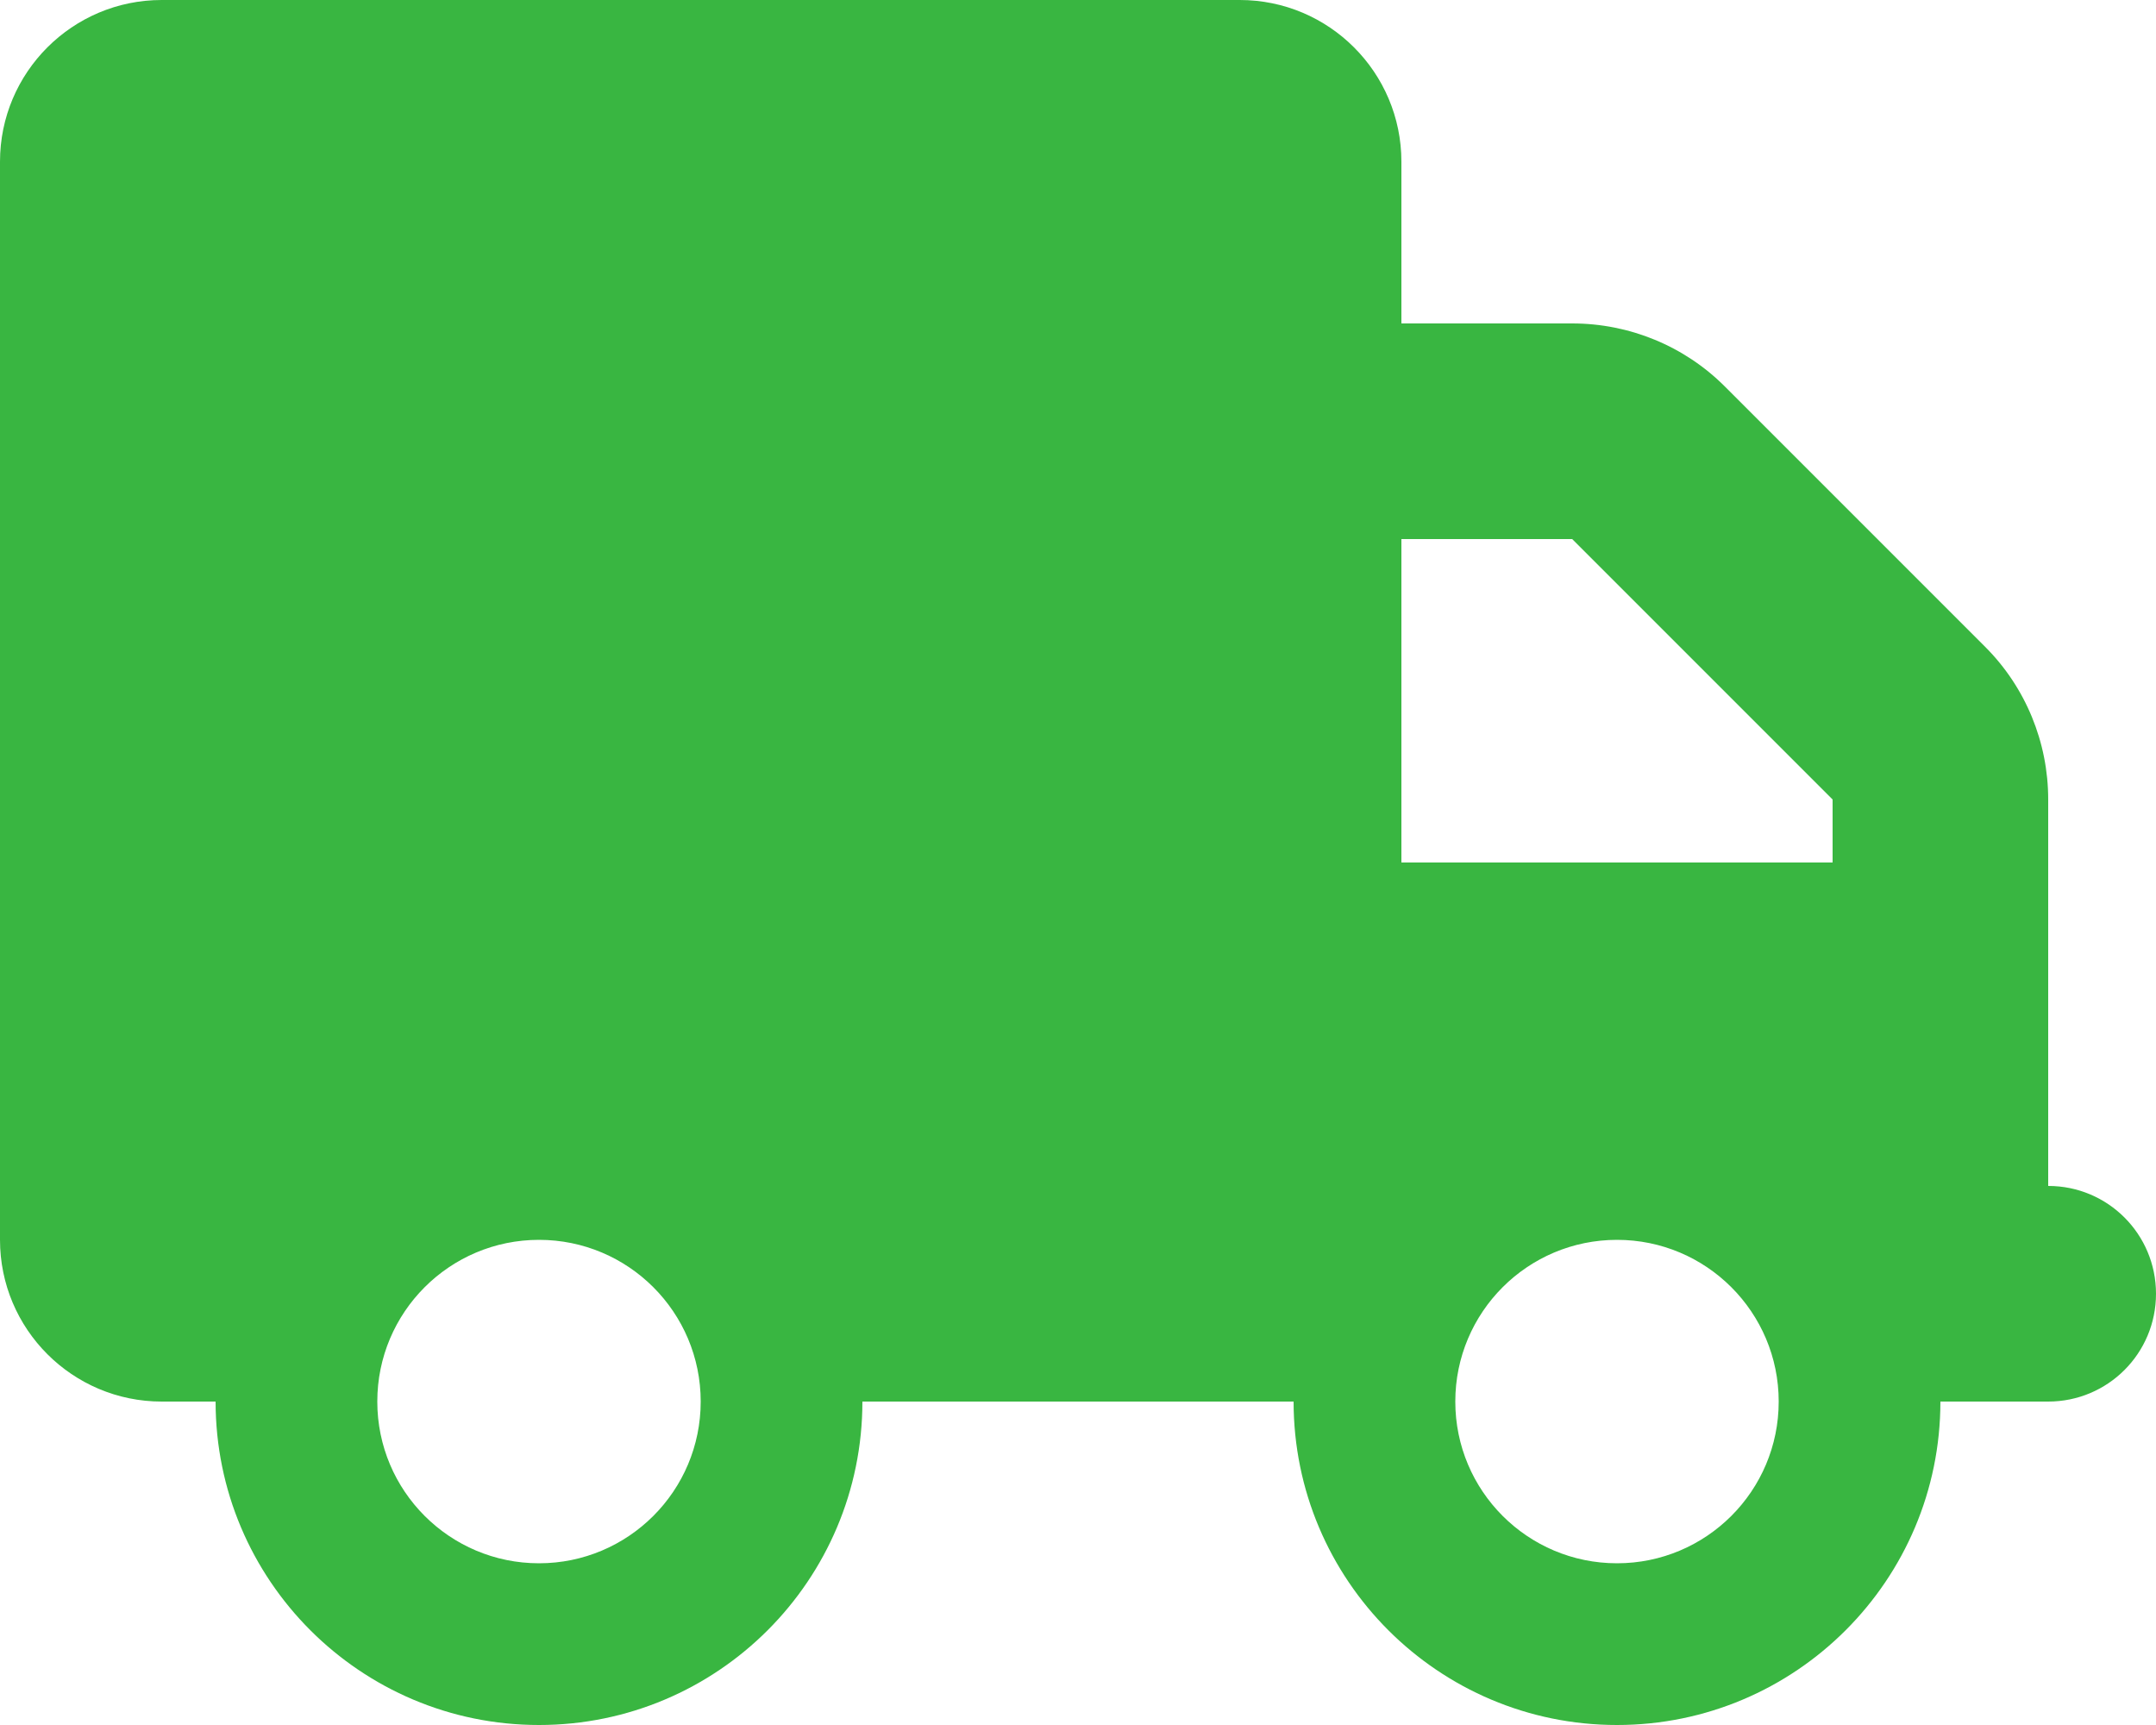
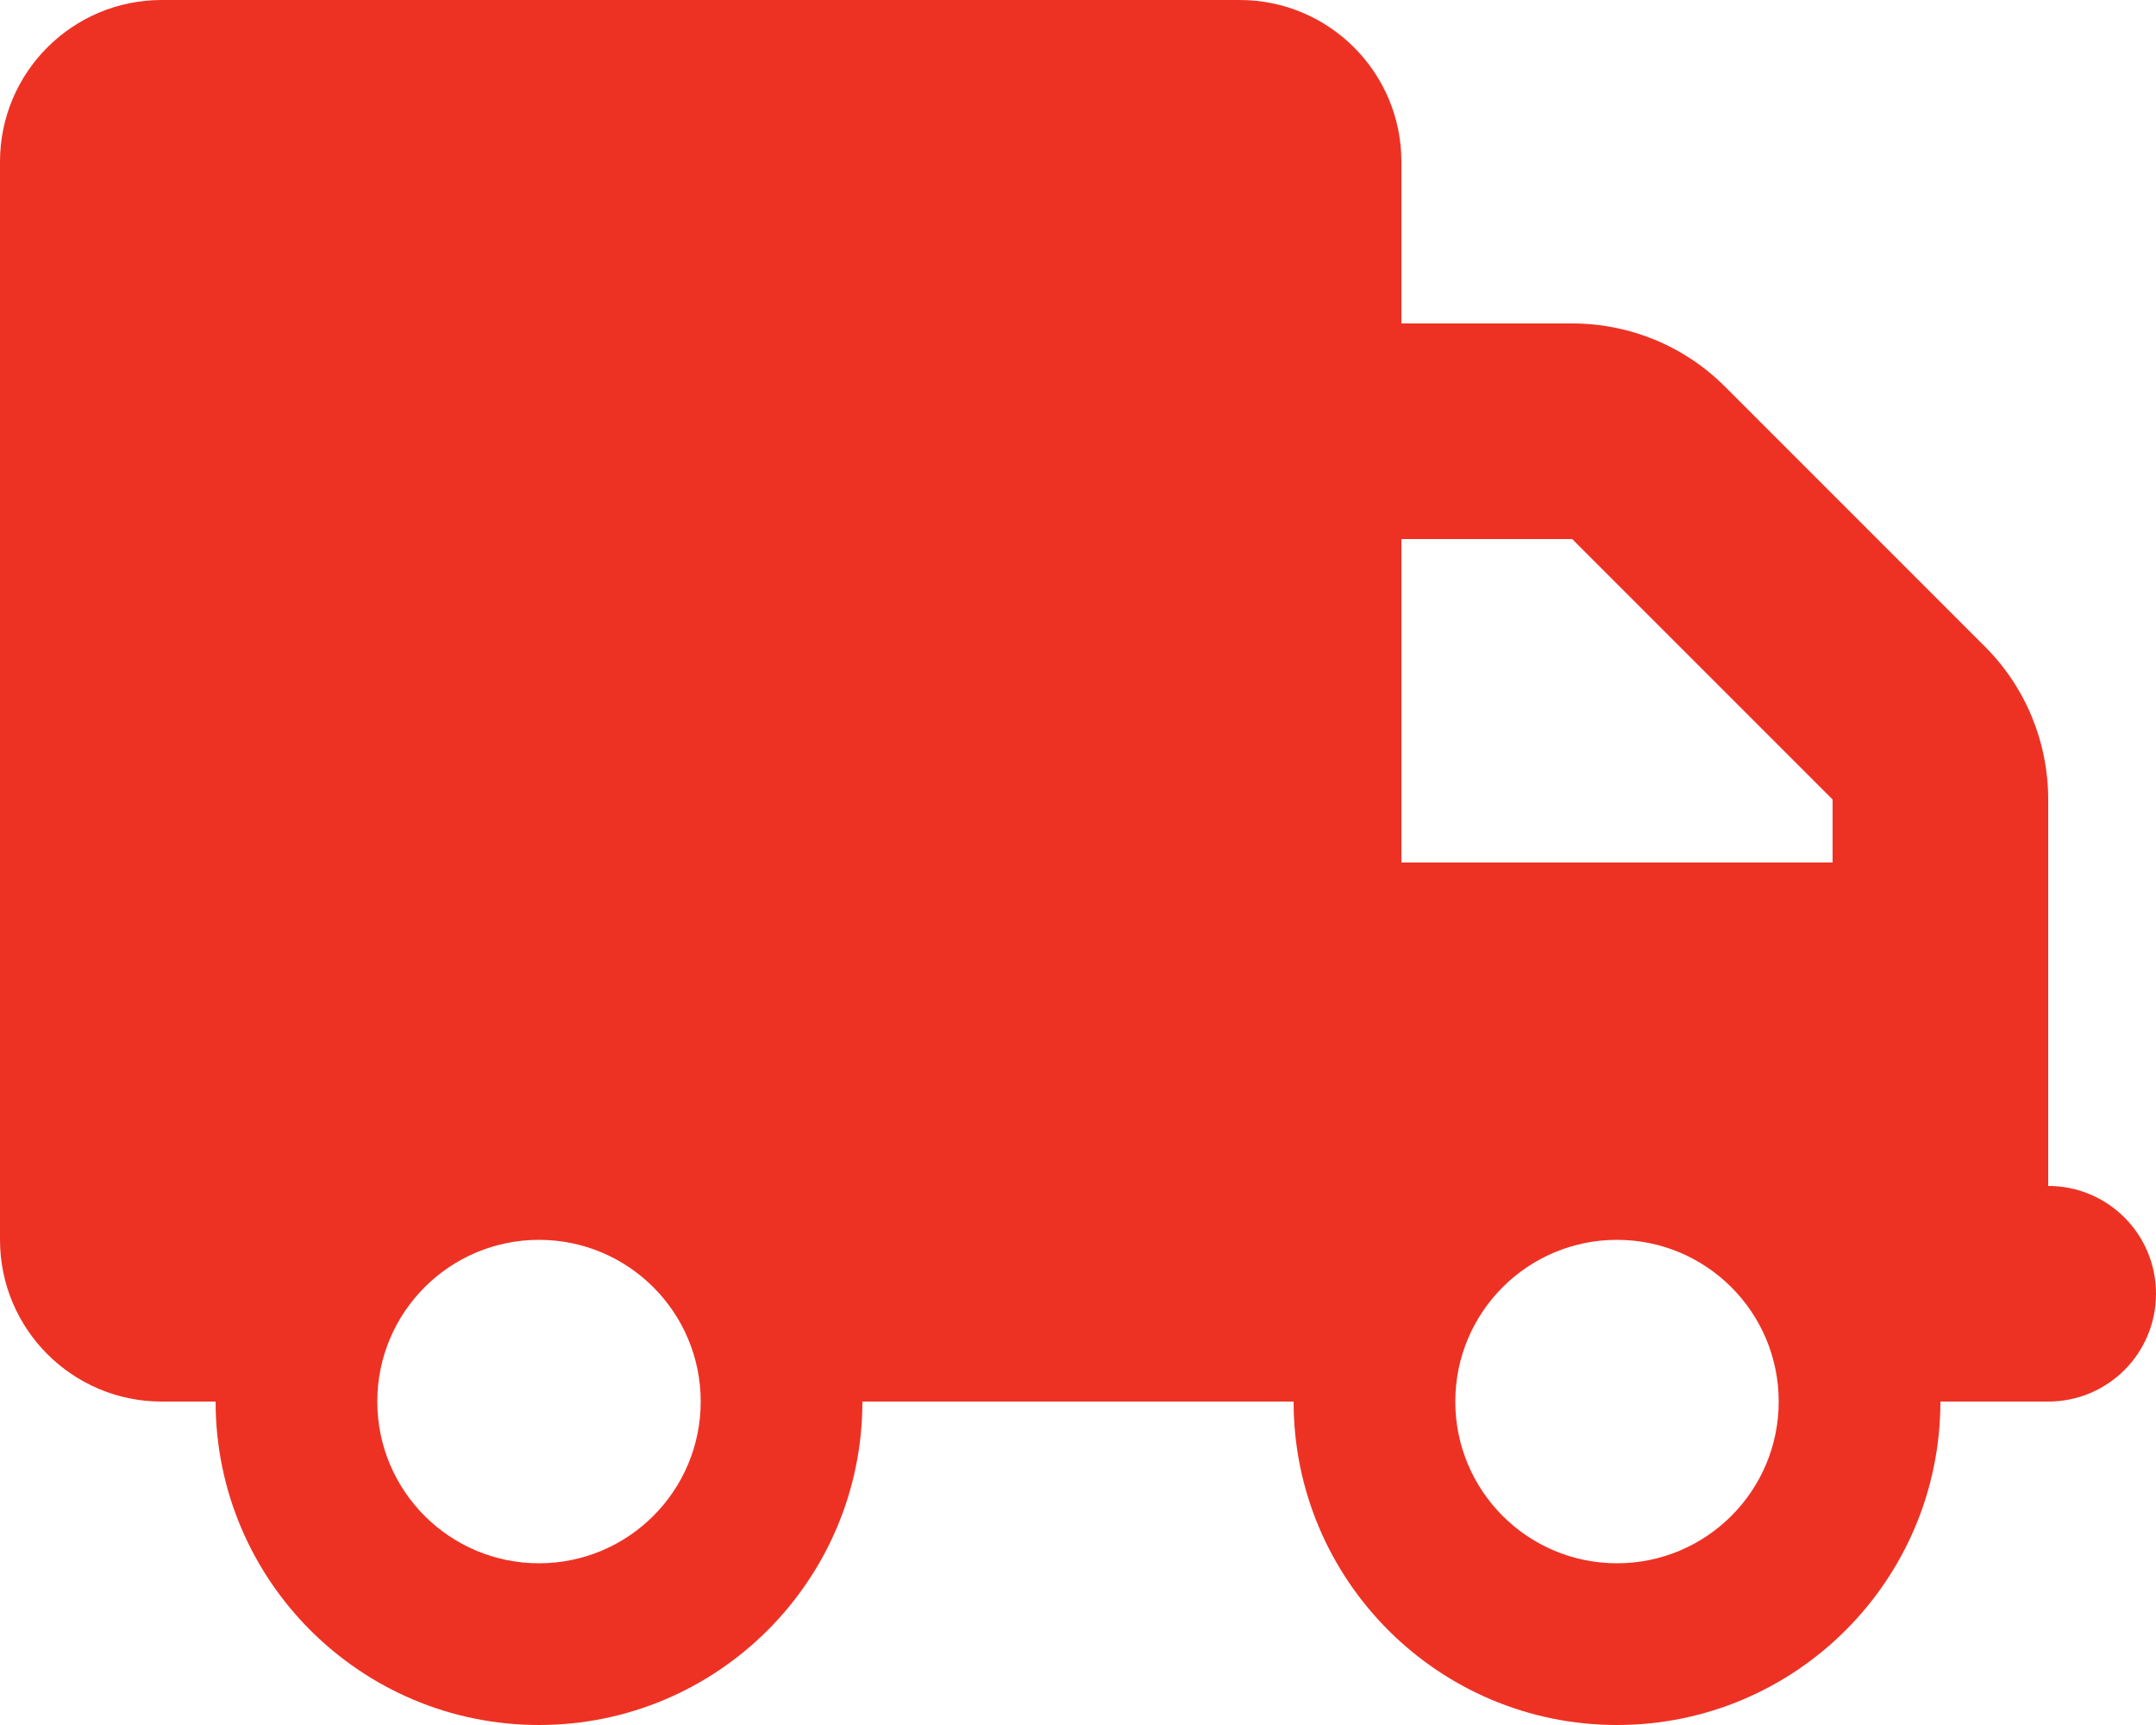
<svg xmlns="http://www.w3.org/2000/svg" aria-hidden="true" focusable="false" data-prefix="fas" data-icon="truck" class="svg-inline--fa fa-truck " role="img" viewBox="0 0 640 512">
-   <path fill="#39b641" d="M48 0C21.5 0 0 21.5 0 48V368c0 26.5 21.5 48 48 48H64c0 53 43 96 96 96s96-43 96-96H384c0 53 43 96 96 96s96-43 96-96h32c17.7 0 32-14.3 32-32s-14.3-32-32-32V288 256 237.3c0-17-6.7-33.3-18.7-45.3L512 114.7c-12-12-28.3-18.7-45.3-18.7H416V48c0-26.5-21.5-48-48-48H48zM416 160h50.7L544 237.3V256H416V160zM112 416a48 48 0 1 1 96 0 48 48 0 1 1 -96 0zm368-48a48 48 0 1 1 0 96 48 48 0 1 1 0-96z" />
+   <path fill="#ED3224" d="M48 0C21.5 0 0 21.5 0 48V368c0 26.5 21.5 48 48 48H64c0 53 43 96 96 96s96-43 96-96H384c0 53 43 96 96 96s96-43 96-96h32c17.7 0 32-14.3 32-32s-14.3-32-32-32V288 256 237.3c0-17-6.7-33.3-18.7-45.3L512 114.7c-12-12-28.3-18.7-45.3-18.7H416V48c0-26.5-21.5-48-48-48H48zM416 160h50.7L544 237.3V256H416V160zM112 416a48 48 0 1 1 96 0 48 48 0 1 1 -96 0zm368-48a48 48 0 1 1 0 96 48 48 0 1 1 0-96z" />
</svg>
